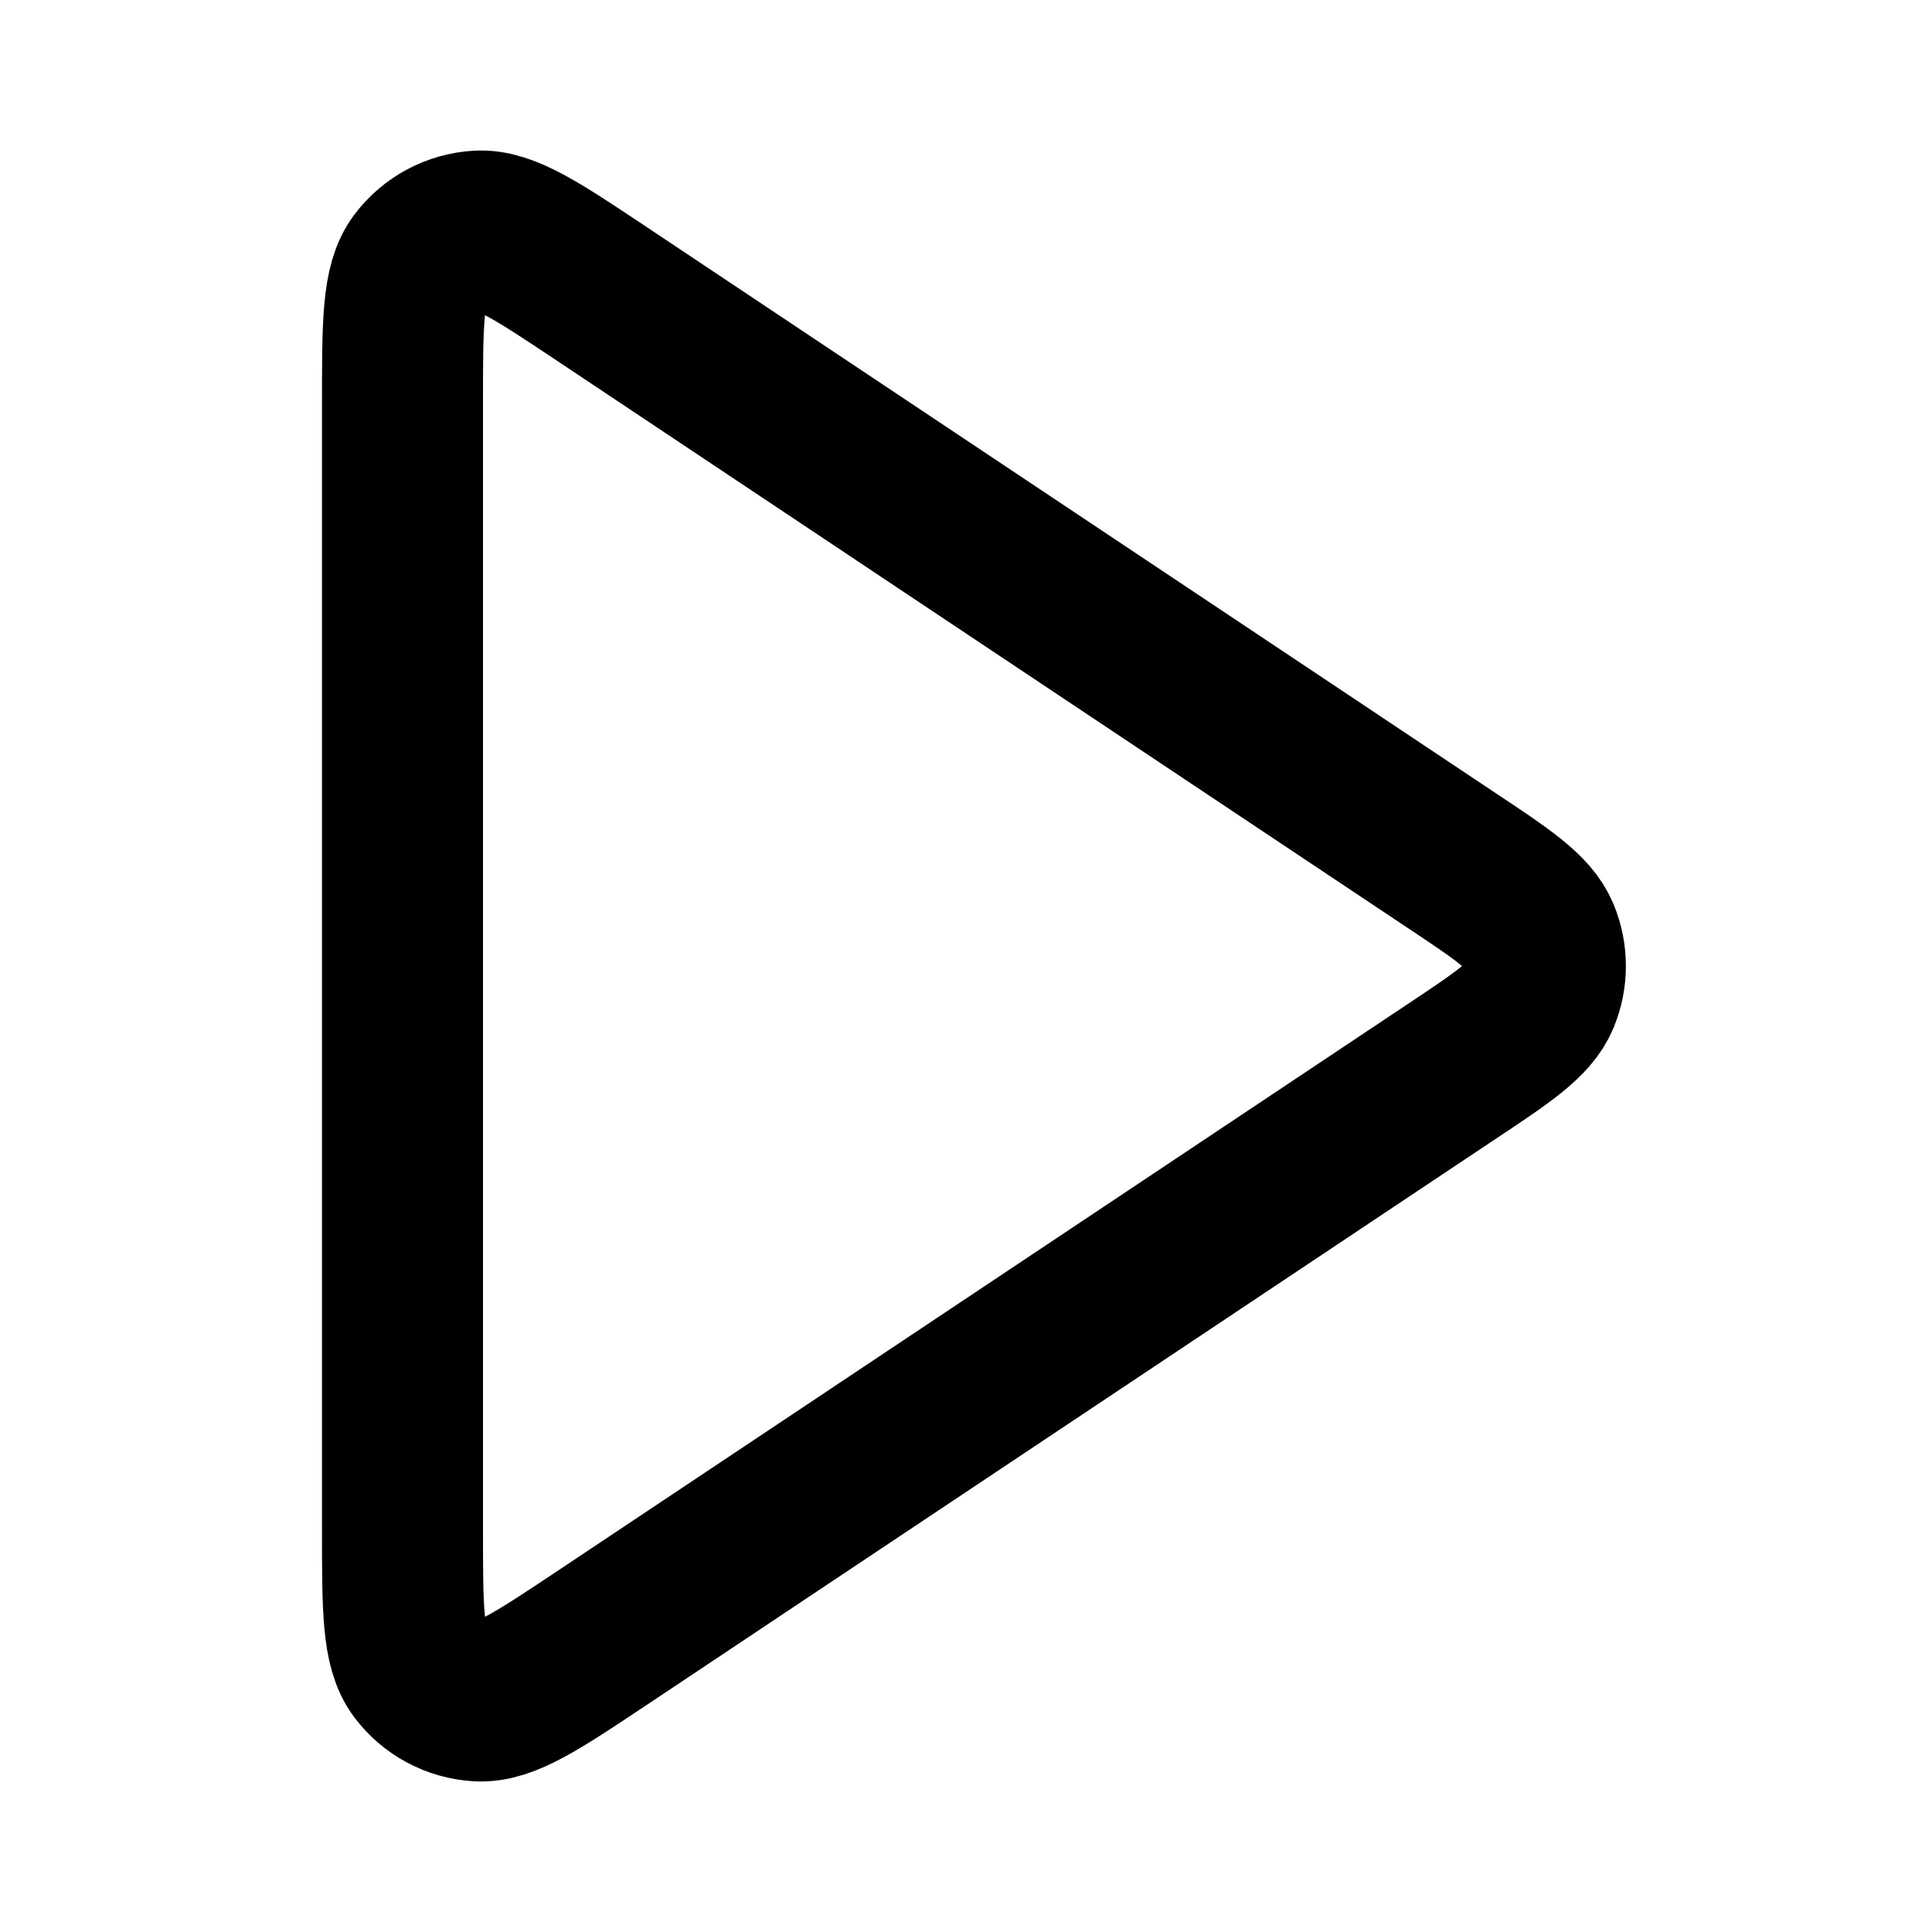
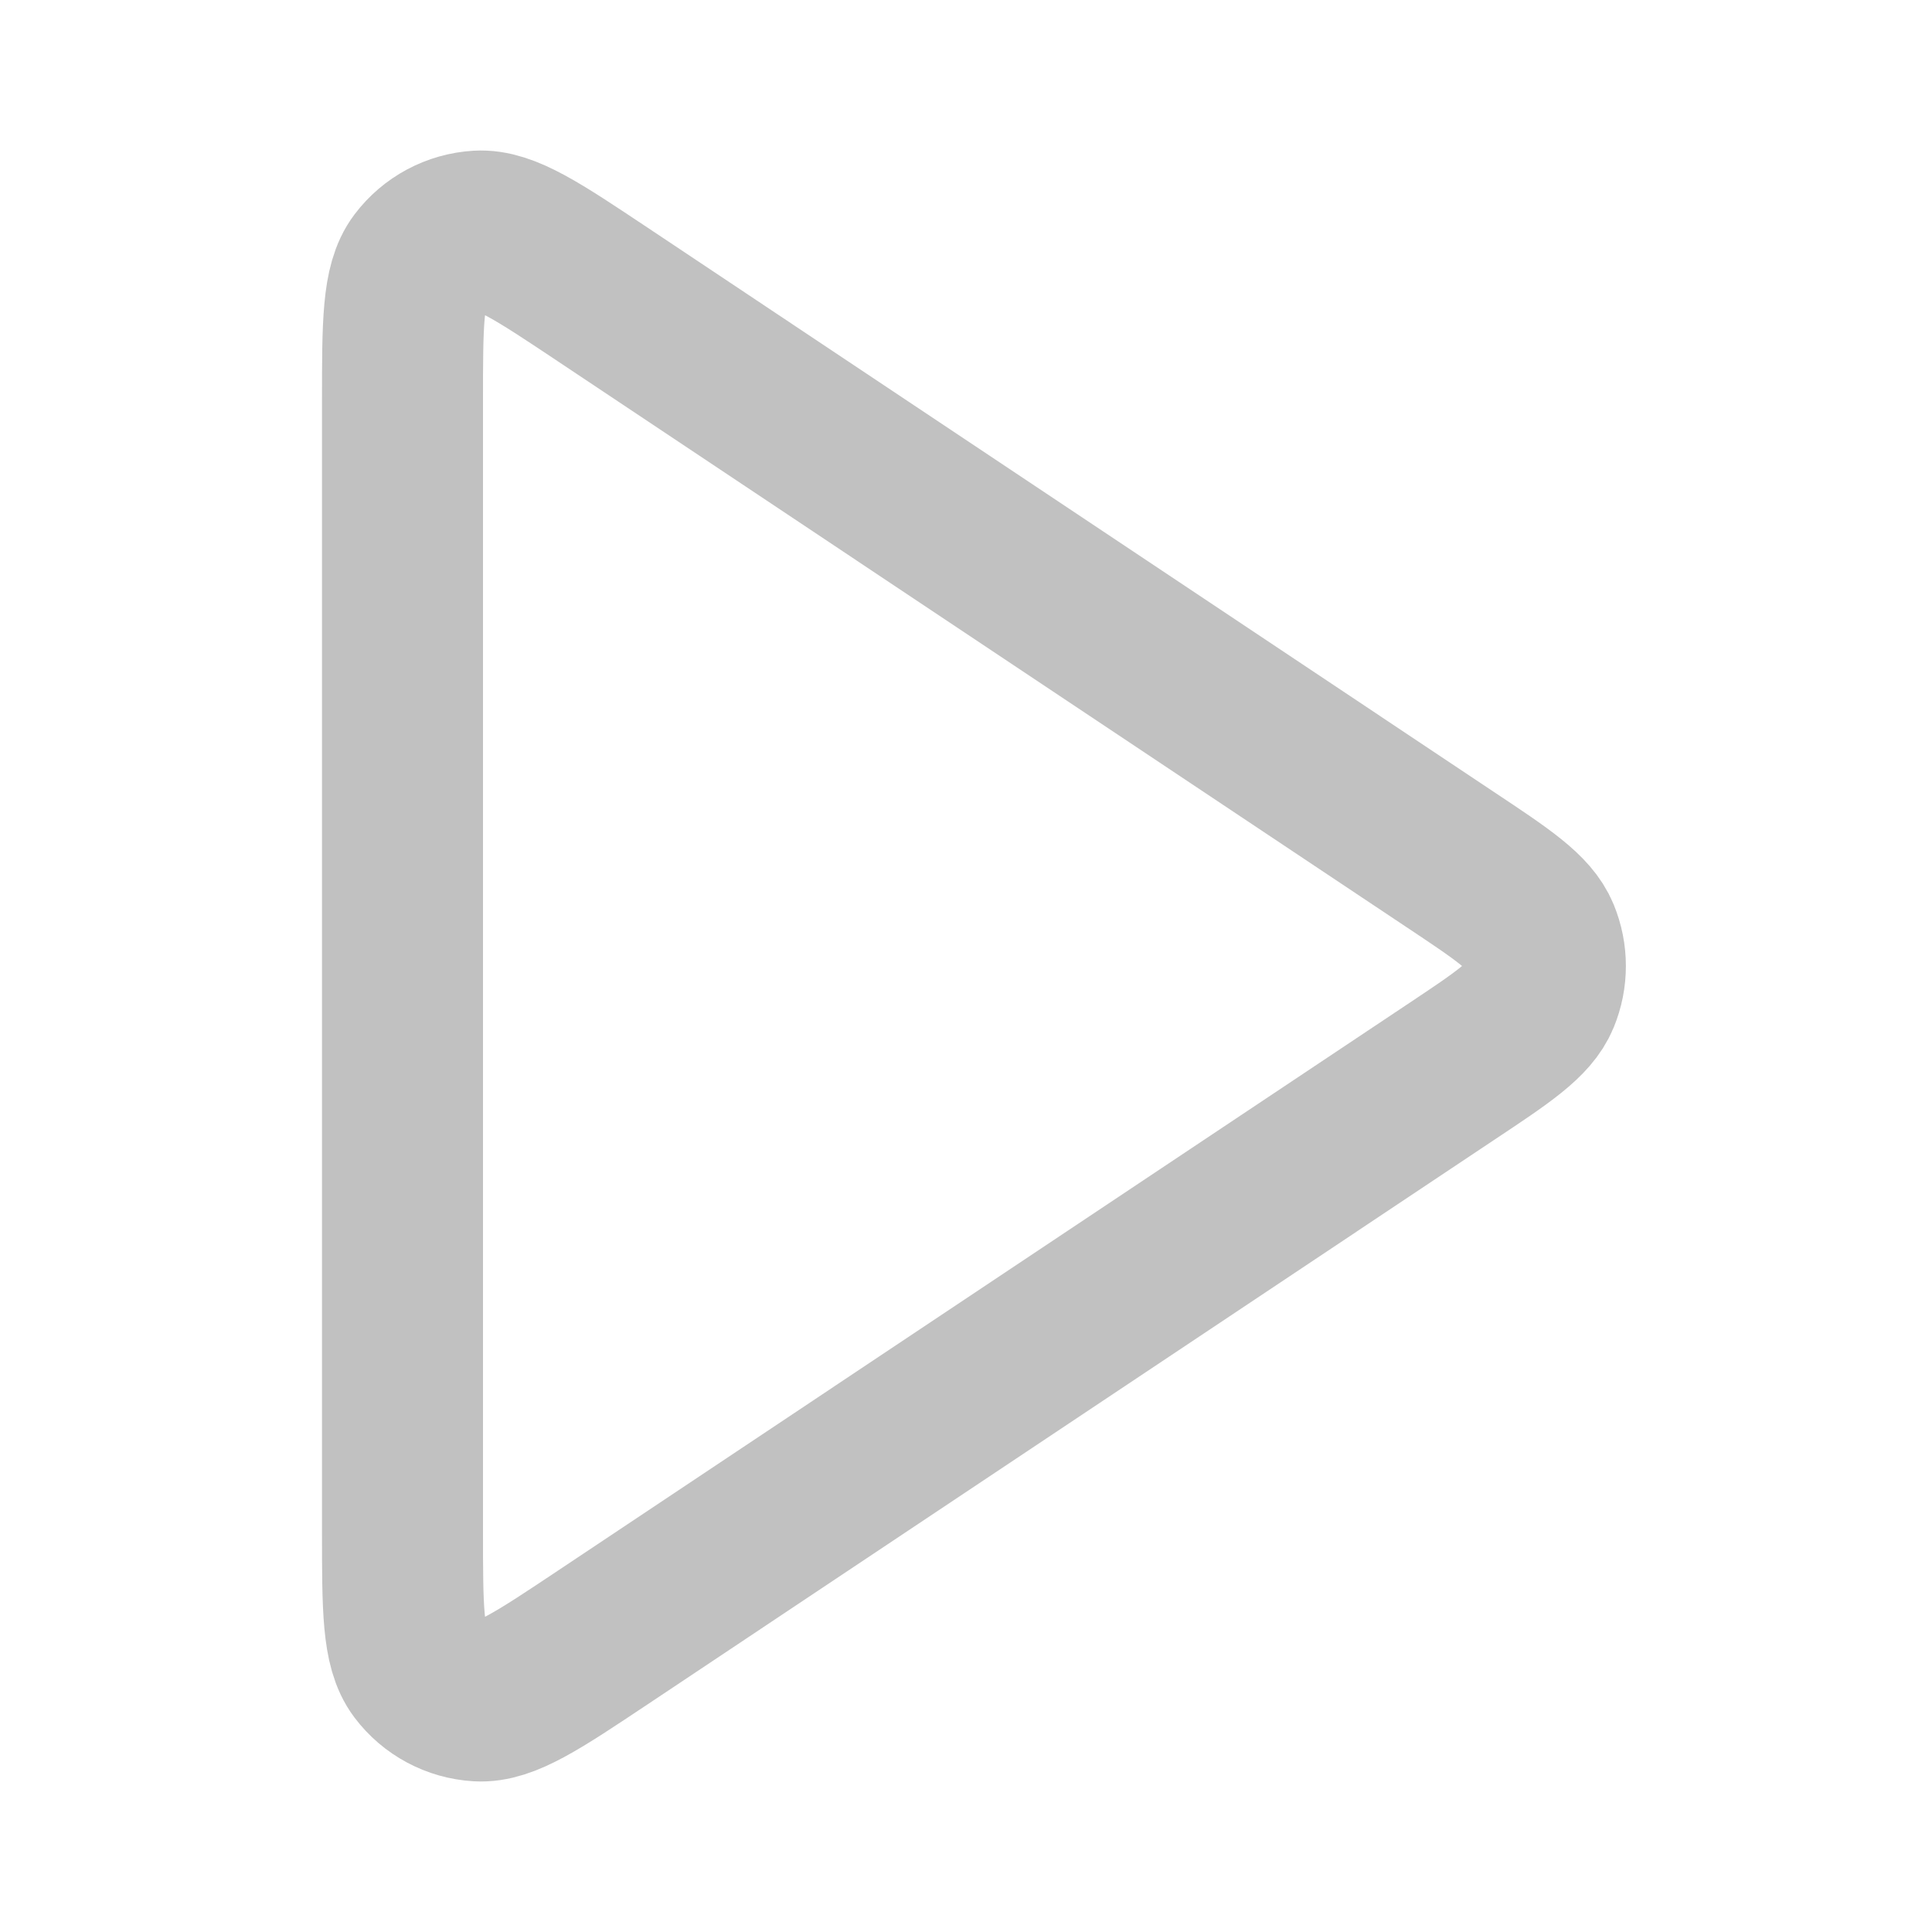
<svg xmlns="http://www.w3.org/2000/svg" width="18" height="18" viewBox="0 0 18 18" fill="none">
-   <path d="M3.75 3.742C3.75 3.014 3.75 2.65 3.902 2.449C4.034 2.274 4.236 2.166 4.455 2.153C4.707 2.138 5.01 2.34 5.616 2.744L13.502 8.002C14.003 8.335 14.254 8.502 14.341 8.713C14.417 8.897 14.417 9.103 14.341 9.287C14.254 9.498 14.003 9.665 13.502 9.998L5.616 15.256C5.01 15.66 4.707 15.862 4.455 15.847C4.236 15.834 4.034 15.726 3.902 15.551C3.75 15.35 3.75 14.986 3.75 14.258V3.742Z" stroke="black" stroke-width="1.5" stroke-linecap="round" stroke-linejoin="round" />
+   <path d="M3.75 3.742C3.75 3.014 3.75 2.65 3.902 2.449C4.034 2.274 4.236 2.166 4.455 2.153C4.707 2.138 5.01 2.34 5.616 2.744L13.502 8.002C14.003 8.335 14.254 8.502 14.341 8.713C14.417 8.897 14.417 9.103 14.341 9.287C14.254 9.498 14.003 9.665 13.502 9.998L5.616 15.256C5.01 15.66 4.707 15.862 4.455 15.847C4.236 15.834 4.034 15.726 3.902 15.551C3.75 15.35 3.75 14.986 3.75 14.258V3.742Z" stroke="#c1c1c1" stroke-width="1.5" stroke-linecap="round" stroke-linejoin="round" />
</svg>
